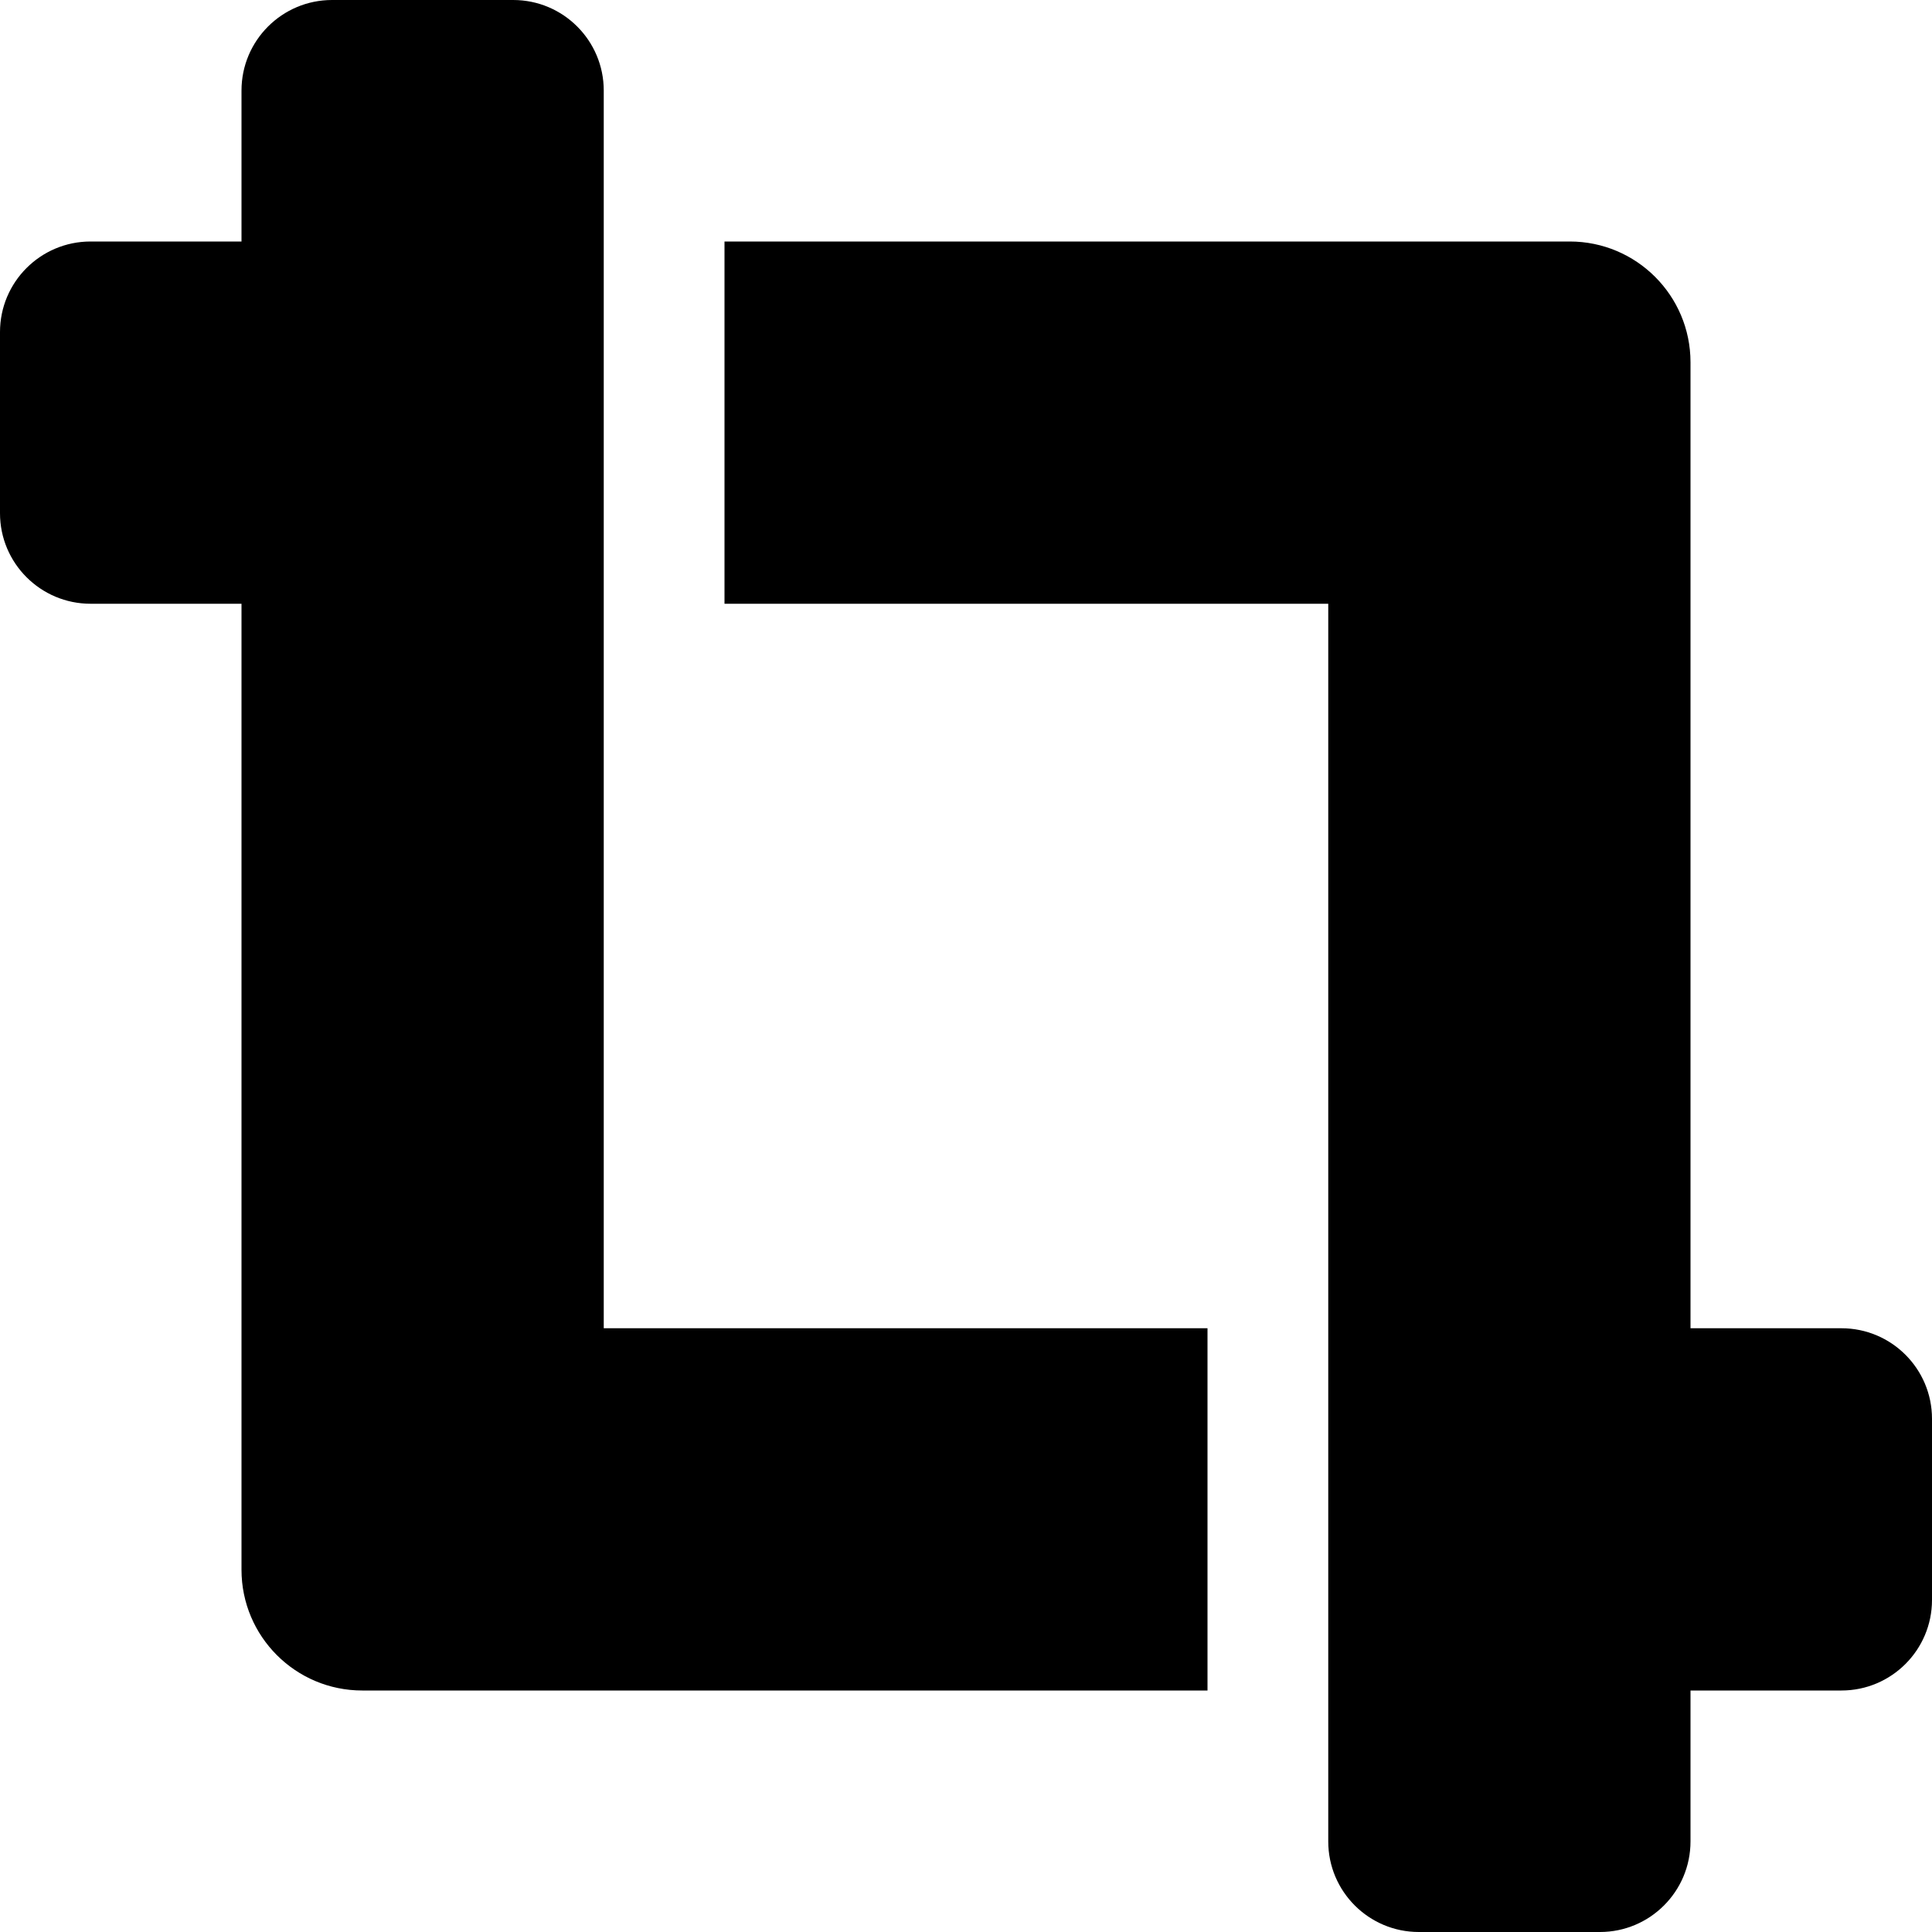
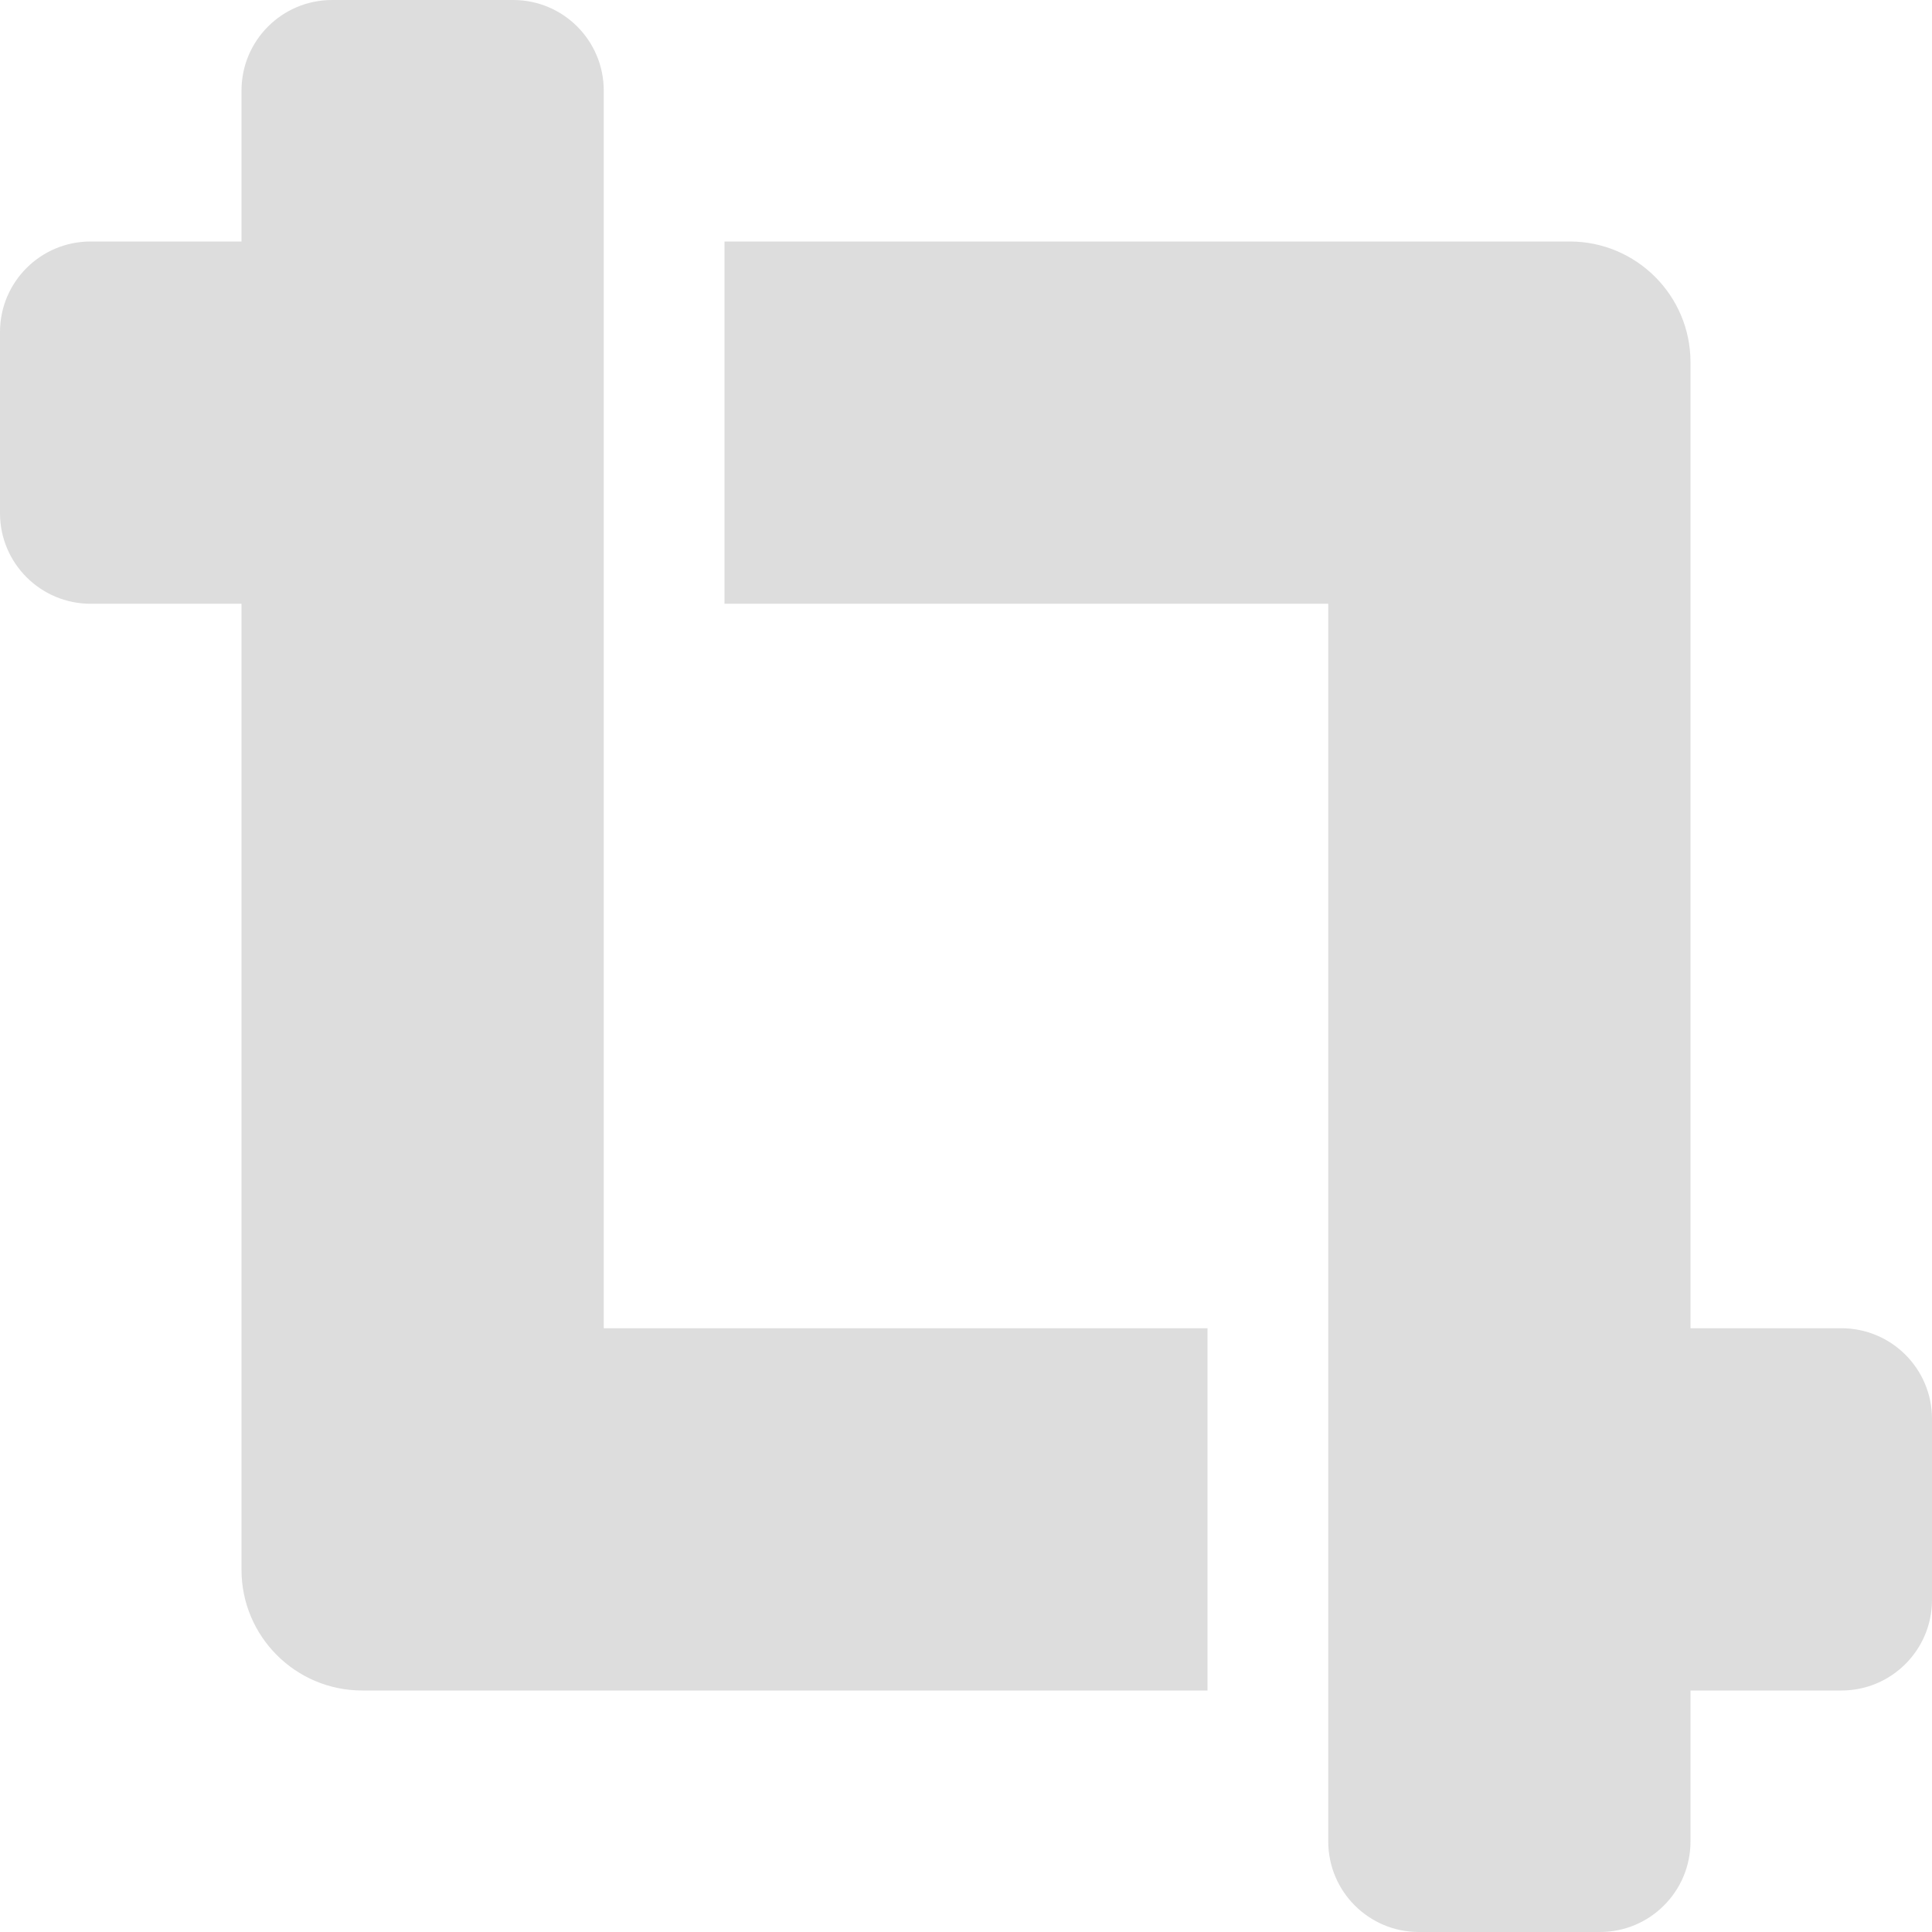
<svg xmlns="http://www.w3.org/2000/svg" aria-hidden="true" data-prefix="fas" data-icon="crop-alt" class="svg-inline--fa fa-crop-alt fa-w-16" role="img" viewBox="0 0 512 512">
-   <path fill="currentColor" d="M488 352h-40V96c0-17.67-14.33-32-32-32H192v96h160v328c0 13.25 10.75 24 24 24h48c13.25 0 24-10.75 24-24v-40h40c13.25 0 24-10.75 24-24v-48c0-13.26-10.75-24-24-24zM160 24c0-13.26-10.75-24-24-24H88C74.75 0 64 10.74 64 24v40H24C10.75 64 0 74.74 0 88v48c0 13.25 10.75 24 24 24h40v256c0 17.67 14.33 32 32 32h224v-96H160V24z" />
+   <path fill="#ddd" d="M488 352h-40V96c0-17.67-14.33-32-32-32H192v96h160v328c0 13.25 10.75 24 24 24h48c13.25 0 24-10.75 24-24v-40h40c13.25 0 24-10.75 24-24v-48c0-13.26-10.75-24-24-24zM160 24c0-13.26-10.75-24-24-24H88C74.75 0 64 10.74 64 24v40H24C10.75 64 0 74.74 0 88v48c0 13.25 10.75 24 24 24h40v256c0 17.67 14.33 32 32 32h224v-96H160V24z" />
</svg>
